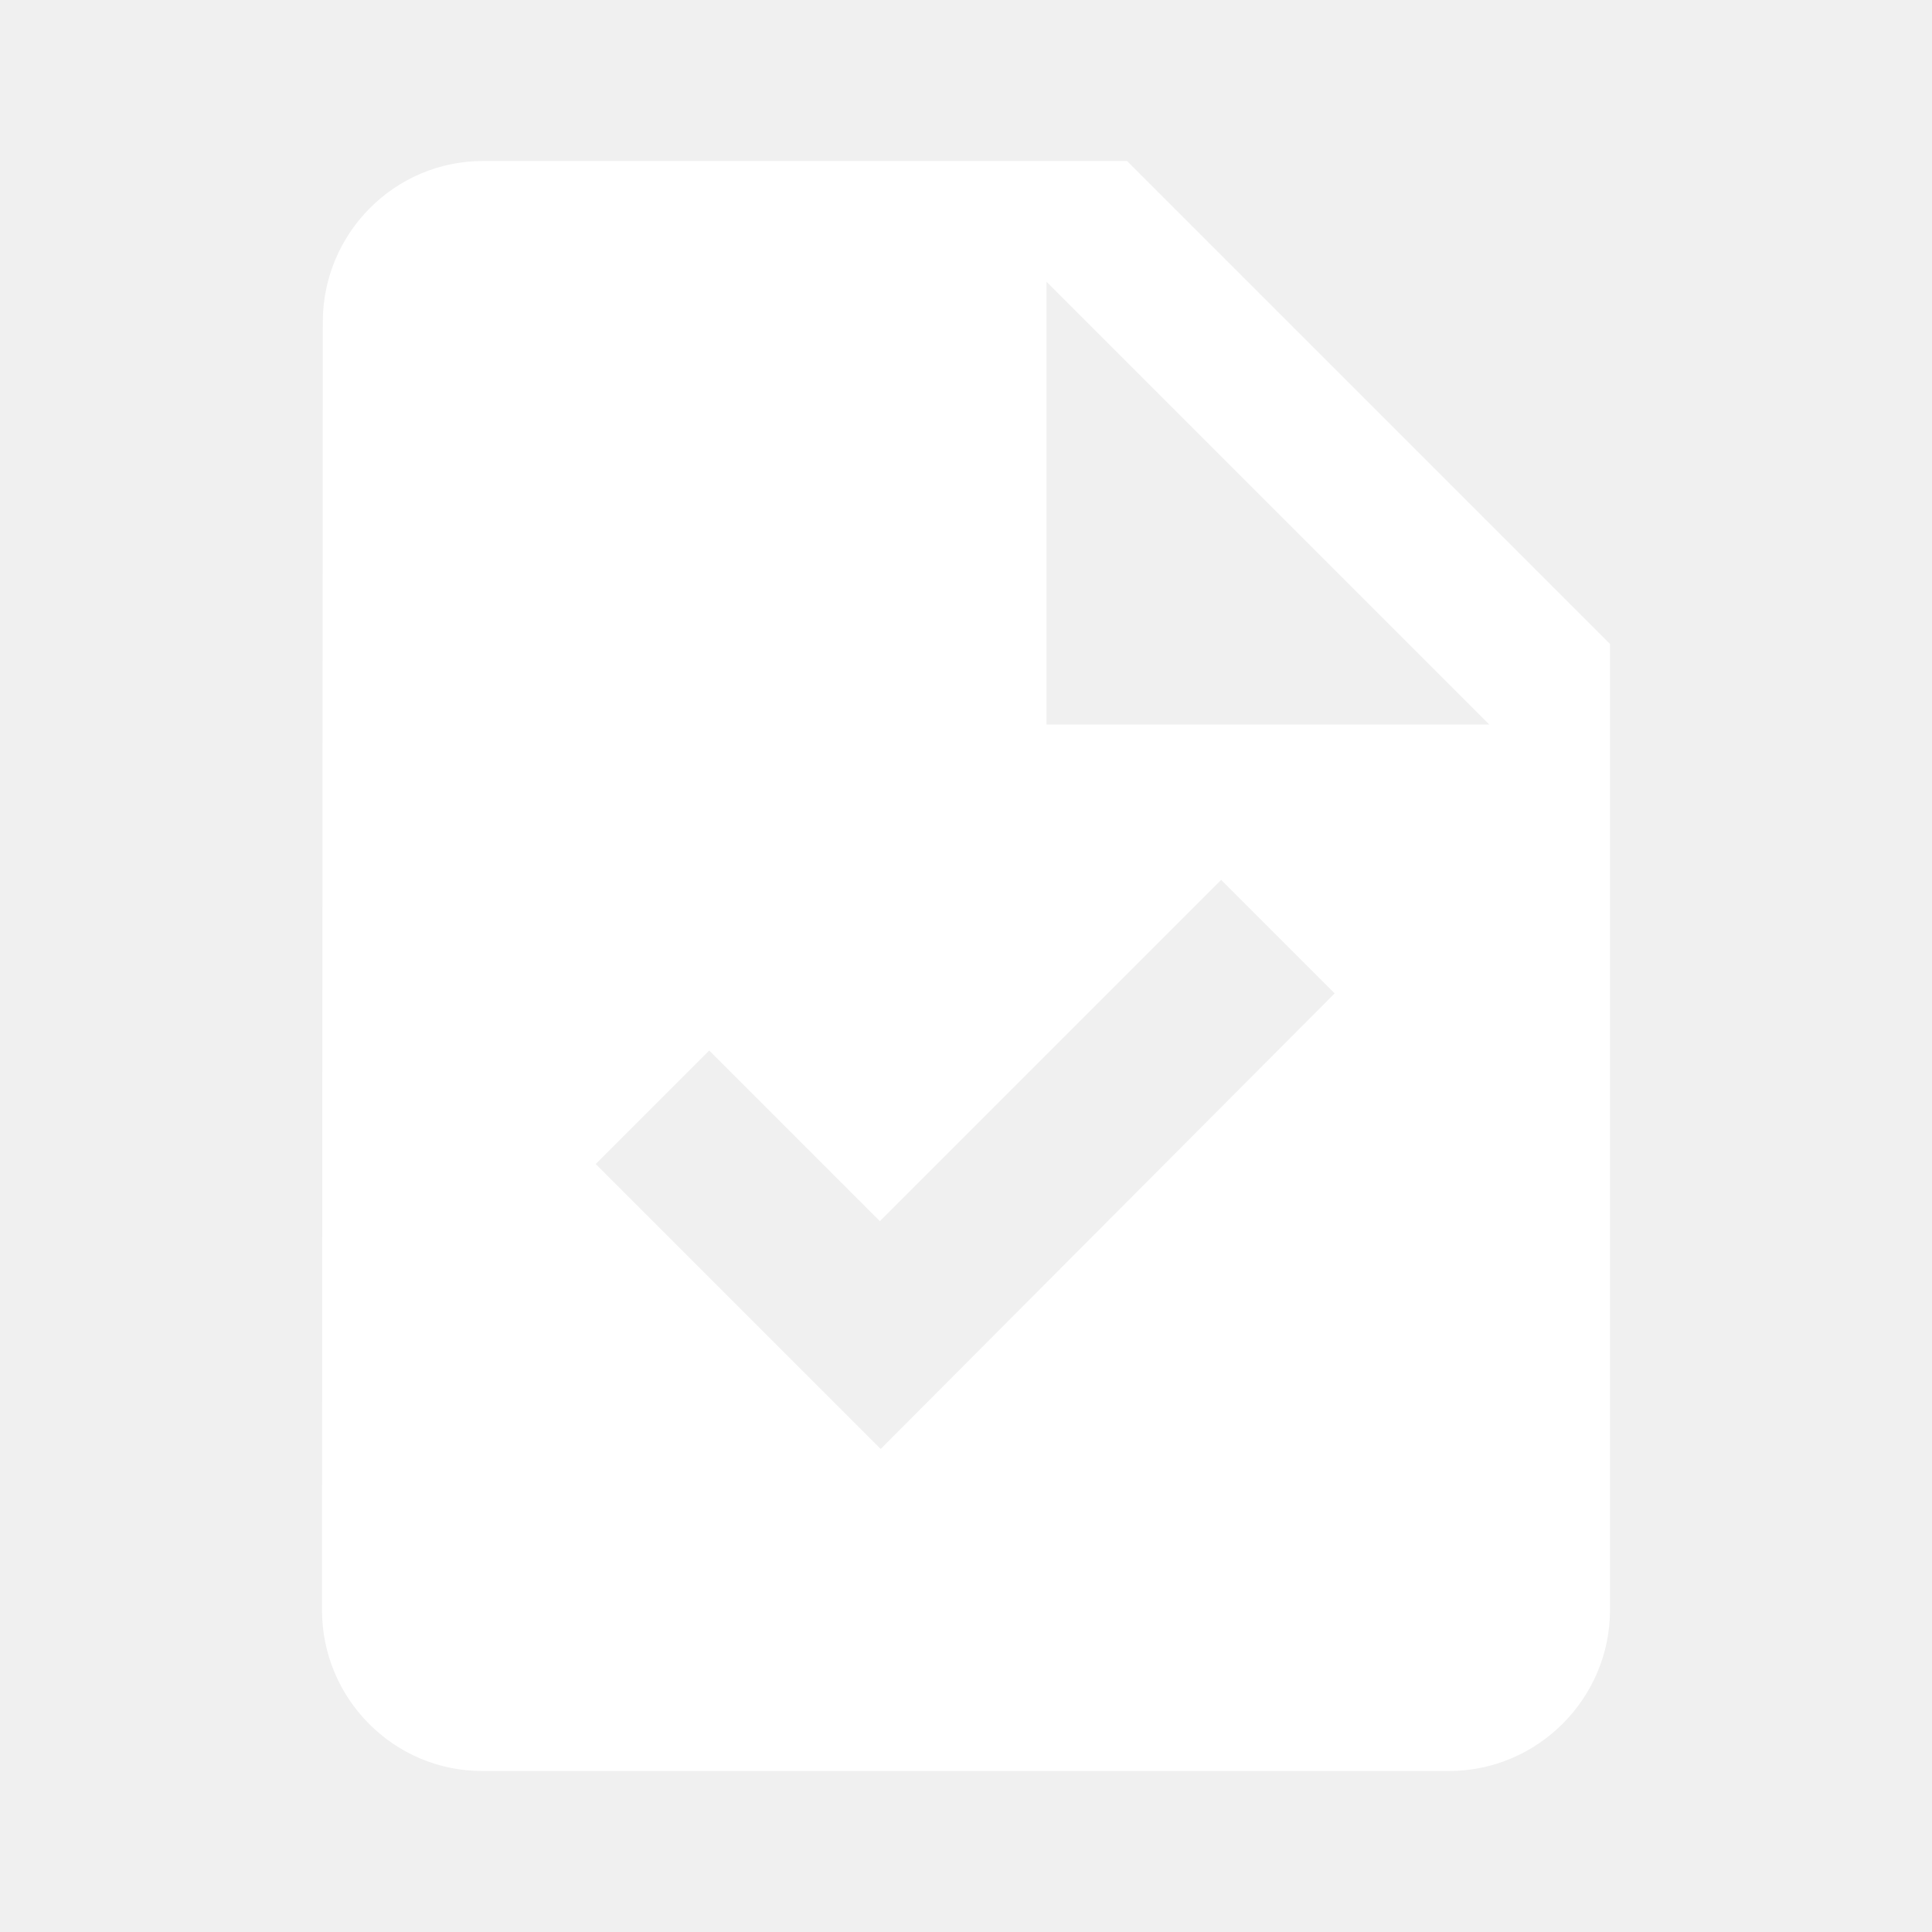
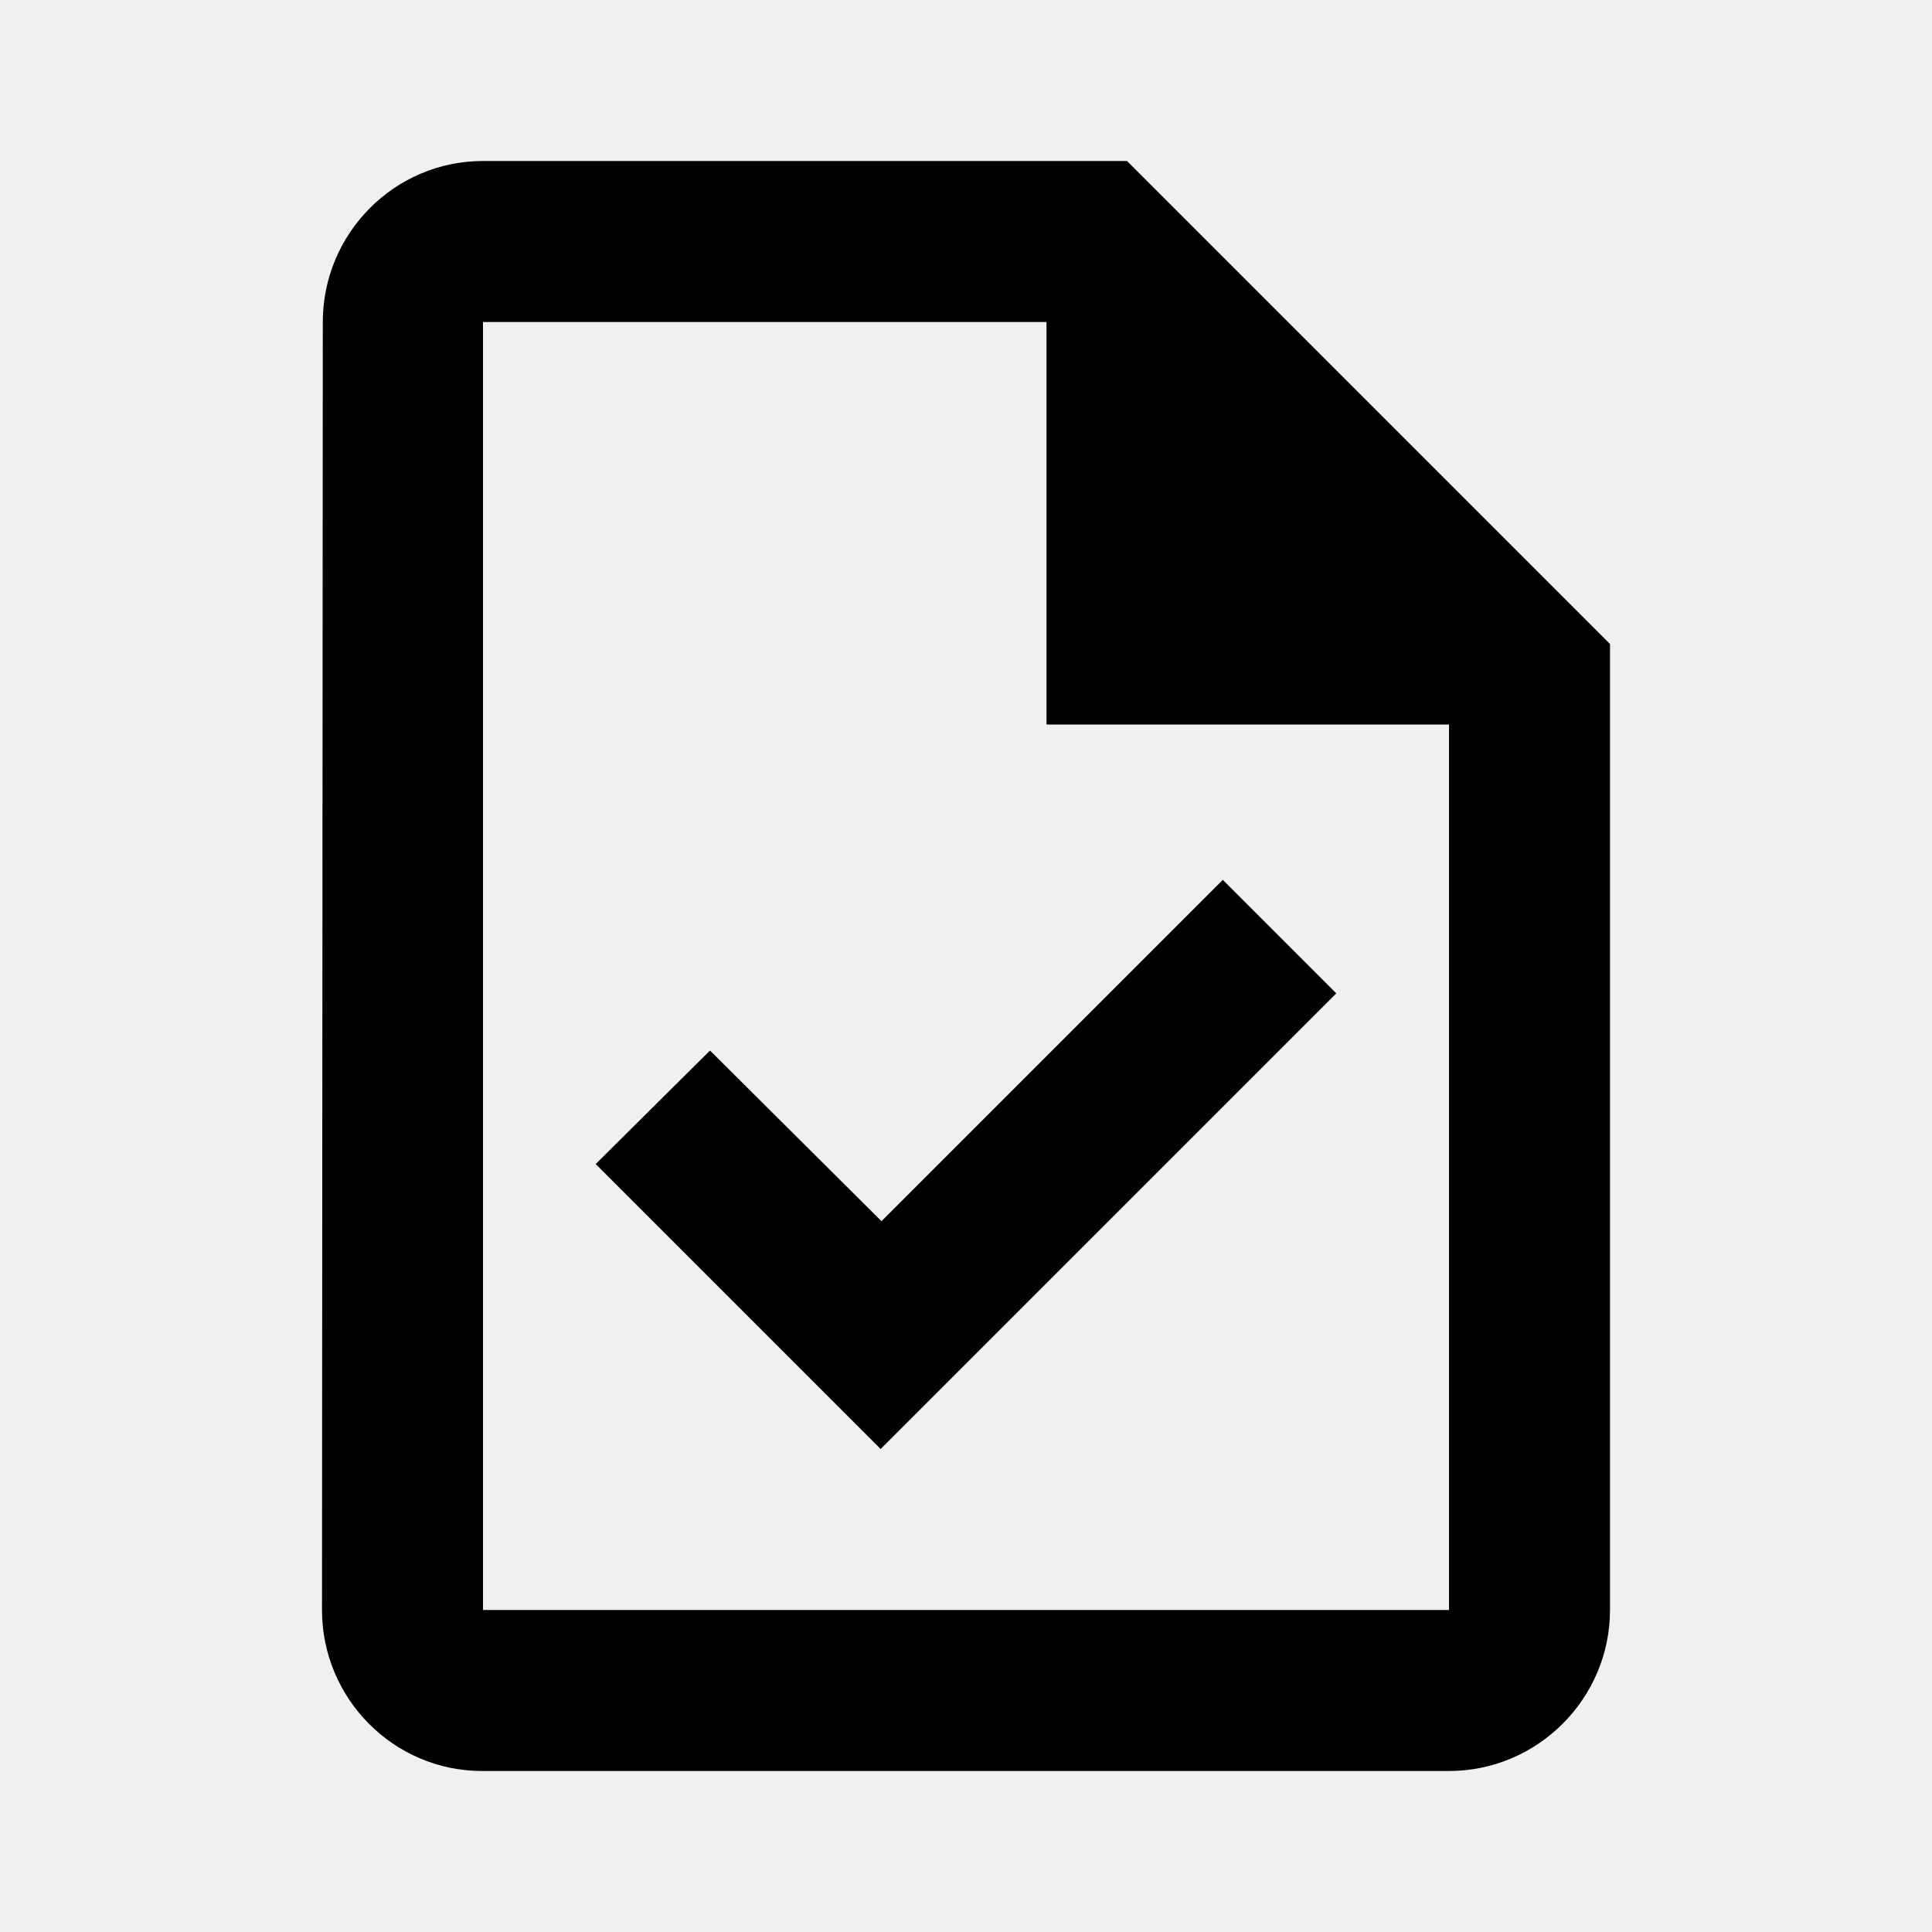
- <svg xmlns="http://www.w3.org/2000/svg" enable-background="new 0 0 24 24" height="24px" viewBox="0 0 24 24" width="24px" fill="#FFFFFF">
+ <svg xmlns="http://www.w3.org/2000/svg" enable-background="new 0 0 24 24" height="24px" viewBox="0 0 24 24" width="24px" fill="#000000">
  <g>
    <path d="M0,0h24v24H0V0z" fill="none" />
  </g>
  <g>
-     <path d="M14,2H6C4.9,2,4.01,2.9,4.01,4L4,20c0,1.1,0.89,2,1.99,2H18c1.1,0,2-0.9,2-2V8L14,2z M10.94,18L7.4,14.46l1.41-1.41 l2.12,2.12l4.24-4.24l1.41,1.41L10.94,18z M13,9V3.5L18.5,9H13z" />
+     <path d="M14,2H6C4.9,2,4.01,2.9,4.01,4L4,20c0,1.1,0.89,2,1.99,2H18c1.1,0,2-0.9,2-2V8L14,2z M18,20H6V4h7v5h5V20z M8.82,13.05 L7.4,14.46L10.94,18l5.66-5.66l-1.41-1.41l-4.24,4.24L8.82,13.05z" />
  </g>
</svg>
